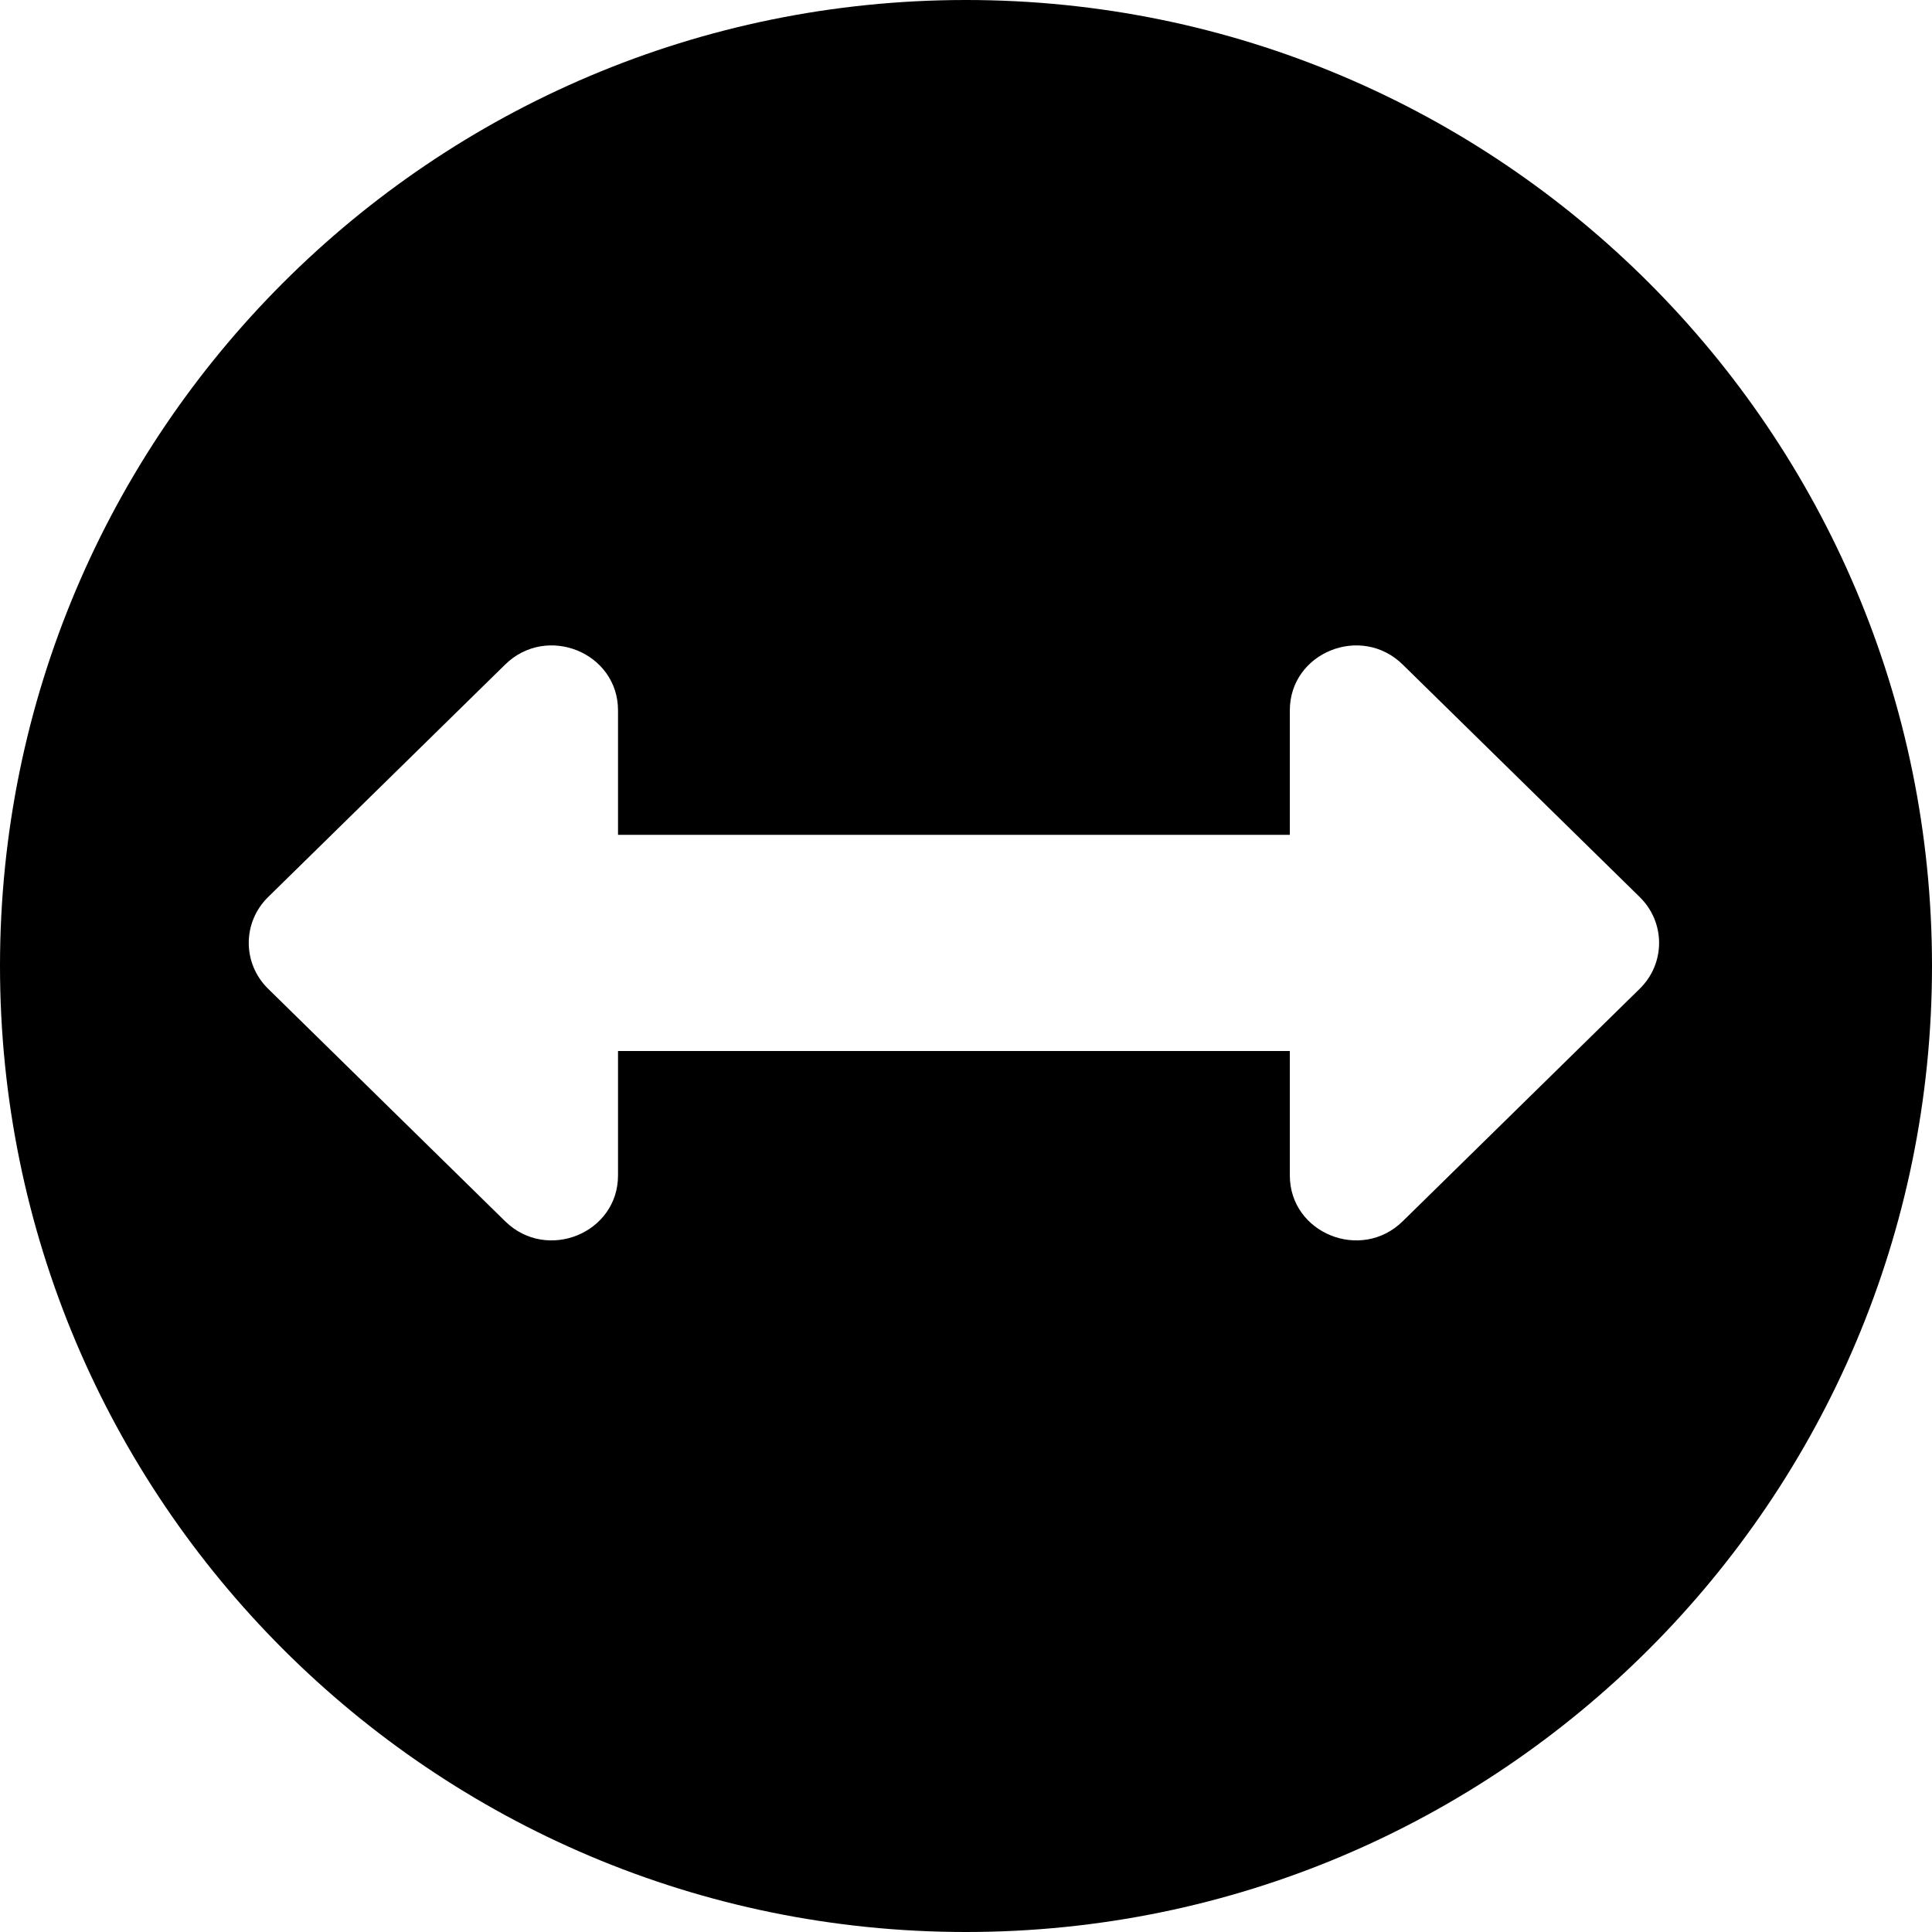
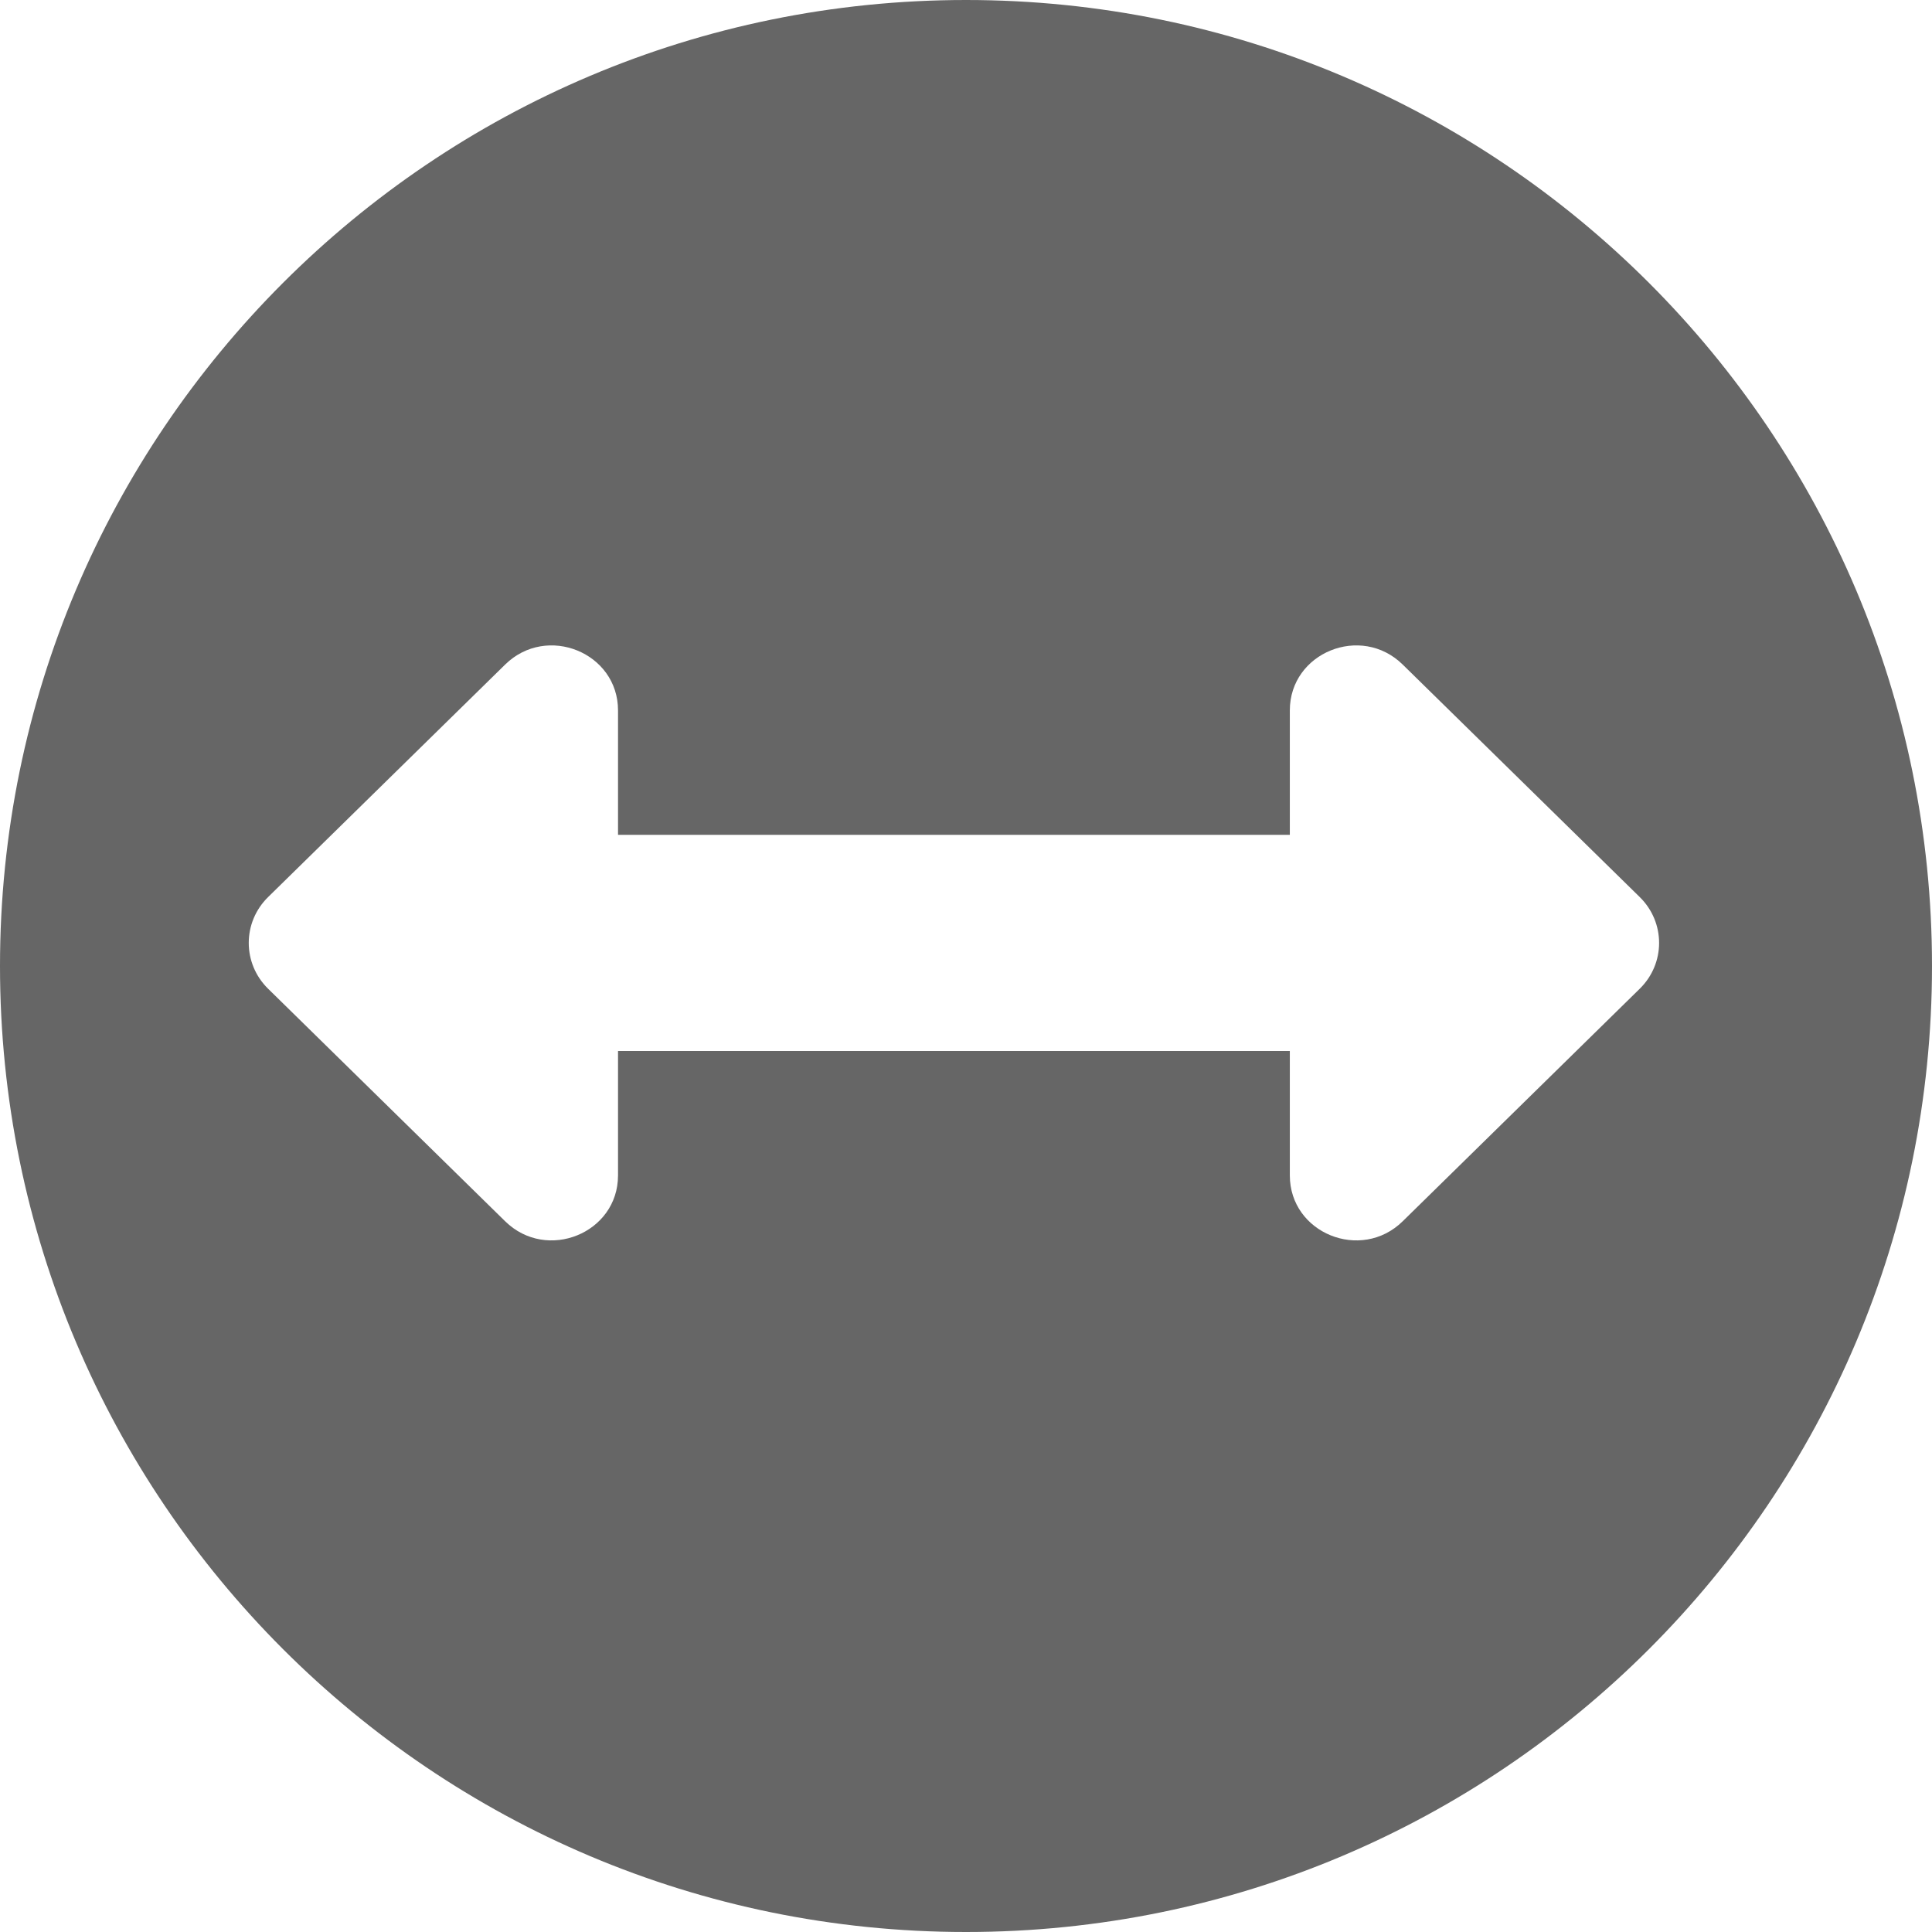
<svg xmlns="http://www.w3.org/2000/svg" width="80px" height="80px" viewBox="0 0 80 80" version="1.1">
-   <g id="Icons/ChangeSize" stroke="none" stroke-width="1" fill="none" fill-rule="evenodd">
-     <path d="M40,80 C17.909,80 0,62.091 0,40 C0,17.909 17.909,0 40,0 C62.091,0 80,17.909 80,40 C80,62.091 62.091,80 40,80 Z M53.409,29.416 L53.409,34.569 L25.591,34.569 L25.591,29.416 C25.591,27.023 22.643,25.825 20.918,27.517 L11.102,37.145 C10.033,38.194 10.033,39.894 11.102,40.942 L20.918,50.571 C22.642,52.262 25.591,51.064 25.591,48.672 L25.591,43.519 L53.409,43.519 L53.409,48.672 C53.409,51.064 56.357,52.262 58.082,50.571 L67.898,40.942 C68.967,39.894 68.967,38.194 67.898,37.145 L58.082,27.517 C56.358,25.825 53.409,27.023 53.409,29.416 Z" id="Combined-Shape" fill="#000000" fill-rule="nonzero" />
+   <g id="Icons/ChangeSize" stroke="none" stroke-width="1" fill="#666666" fill-rule="evenodd">
+     <path d="M40,80 C17.909,80 0,62.091 0,40 C0,17.909 17.909,0 40,0 C62.091,0 80,17.909 80,40 C80,62.091 62.091,80 40,80 Z M53.409,29.416 L53.409,34.569 L25.591,34.569 L25.591,29.416 C25.591,27.023 22.643,25.825 20.918,27.517 L11.102,37.145 C10.033,38.194 10.033,39.894 11.102,40.942 L20.918,50.571 C22.642,52.262 25.591,51.064 25.591,48.672 L25.591,43.519 L53.409,43.519 L53.409,48.672 C53.409,51.064 56.357,52.262 58.082,50.571 L67.898,40.942 C68.967,39.894 68.967,38.194 67.898,37.145 L58.082,27.517 C56.358,25.825 53.409,27.023 53.409,29.416 Z" id="Combined-Shape" fill="#666666" fill-rule="nonzero" />
  </g>
</svg>
